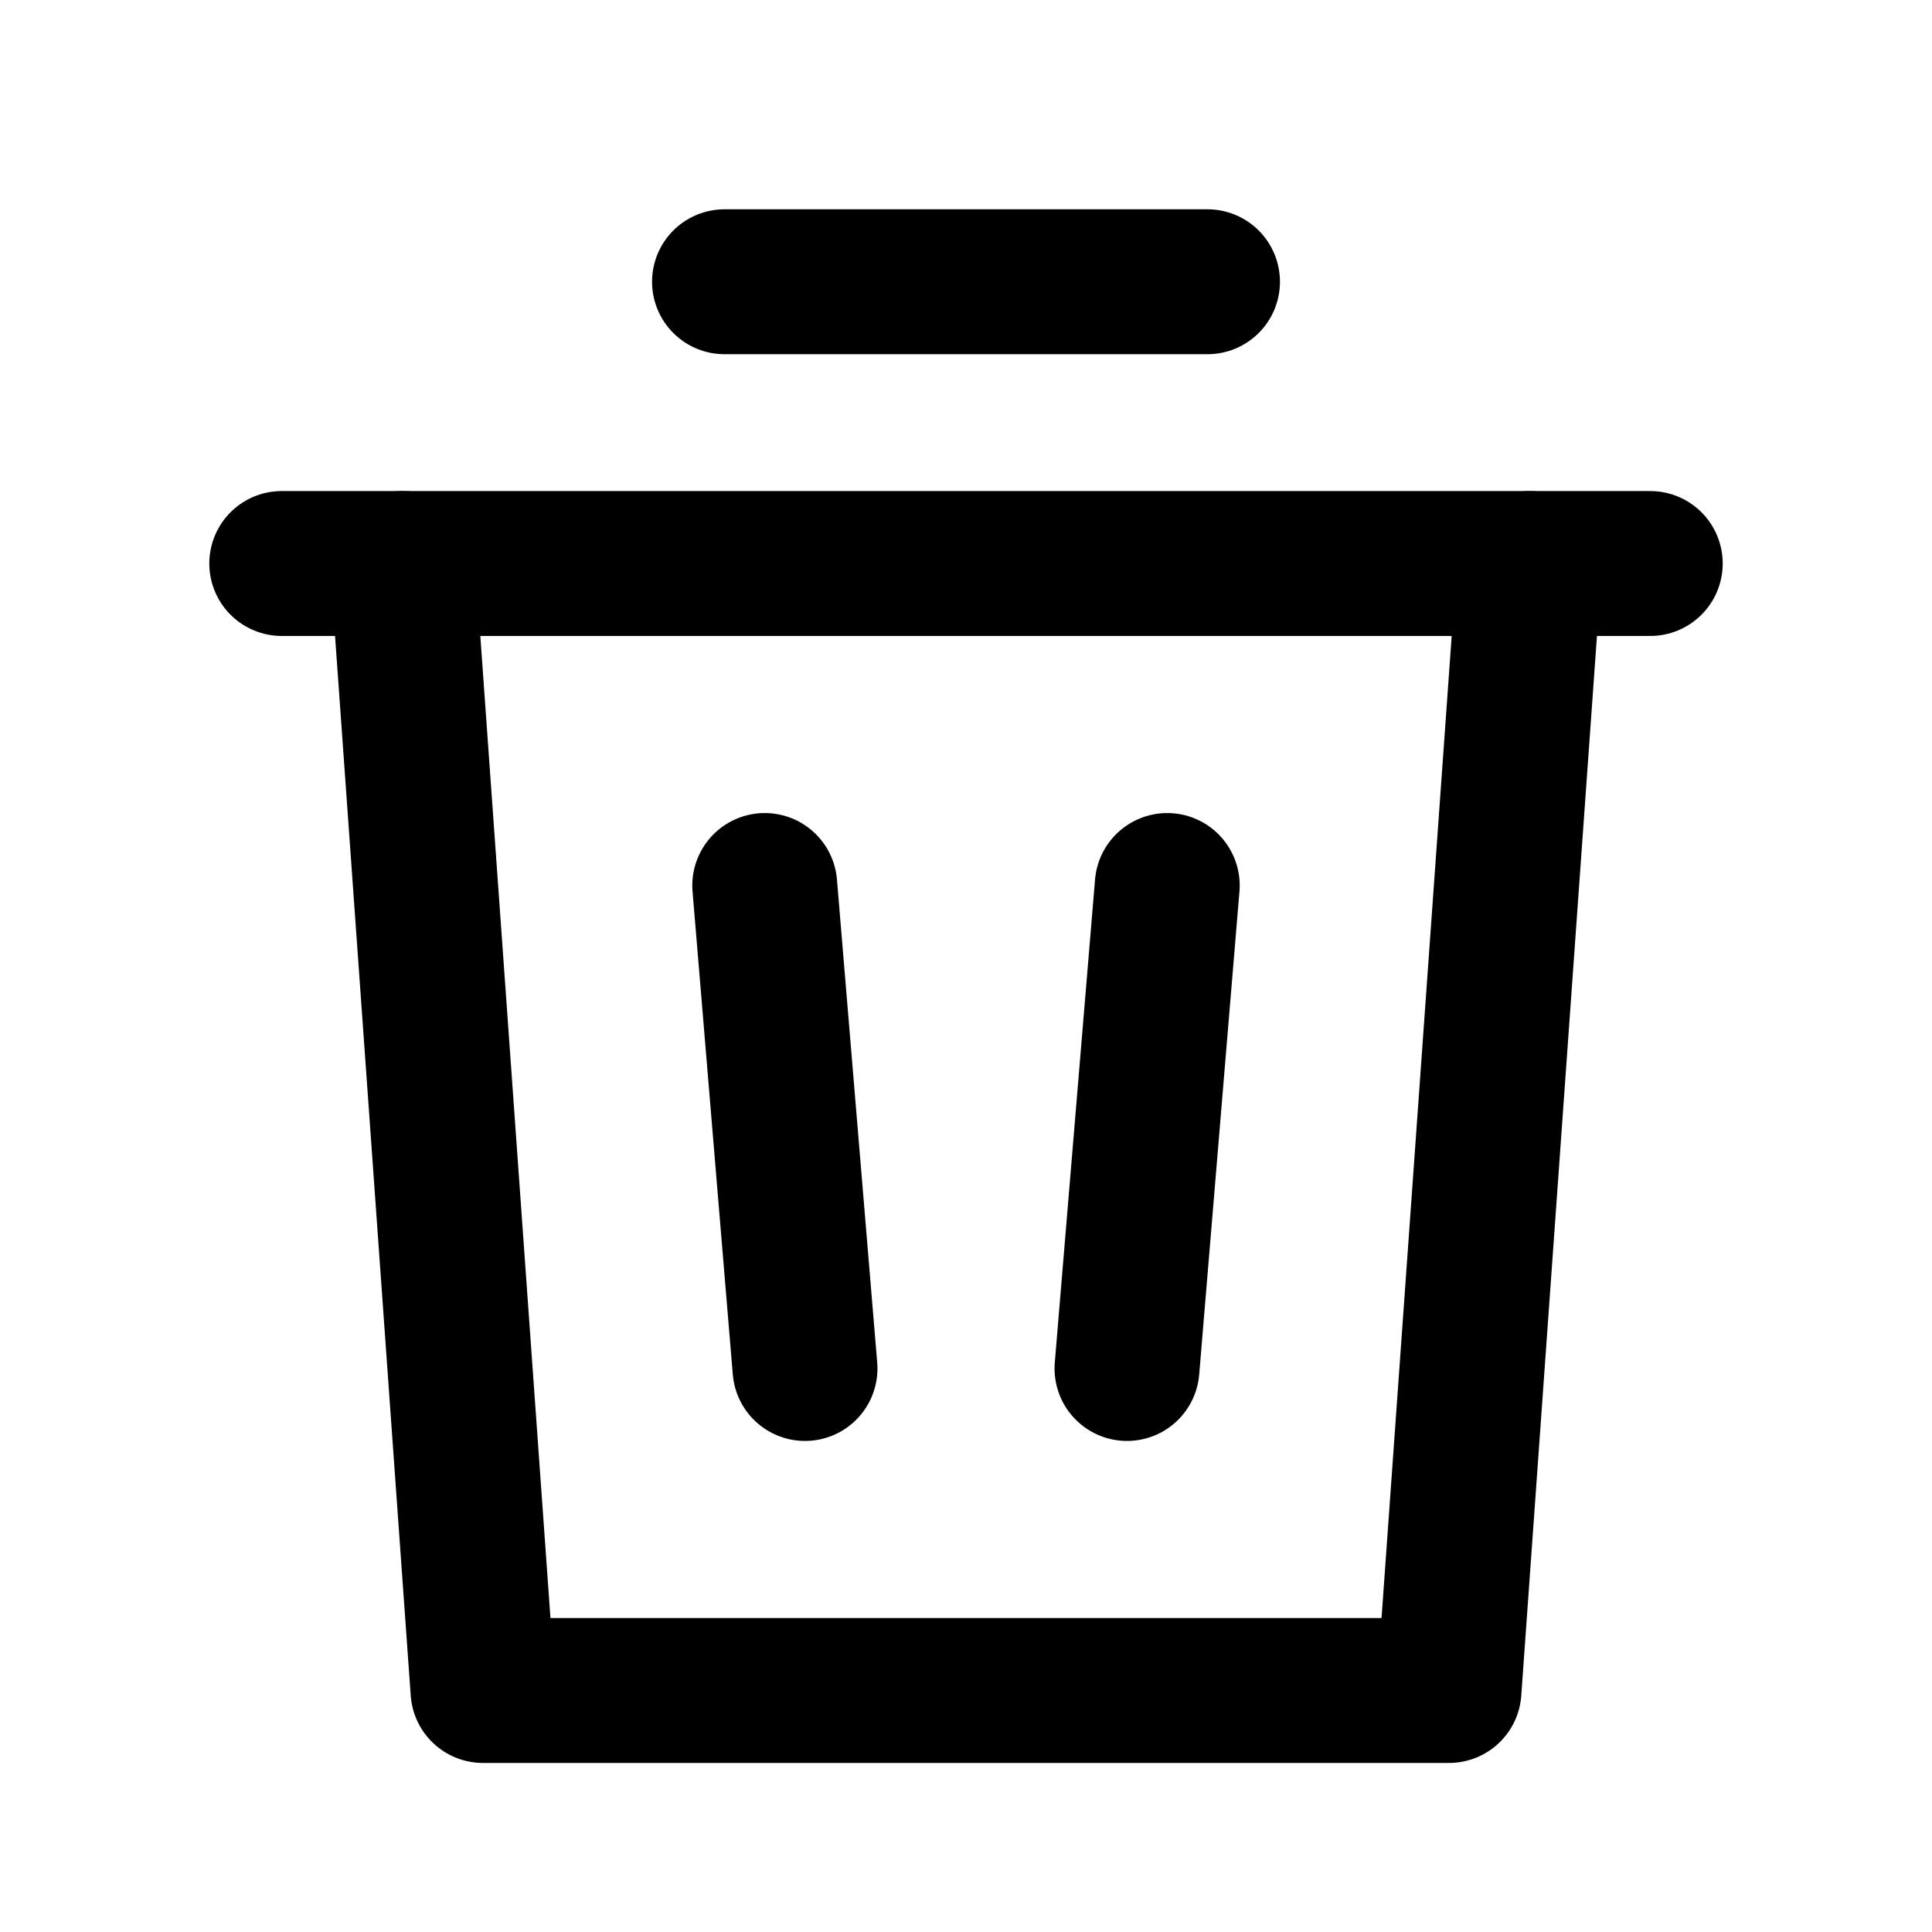
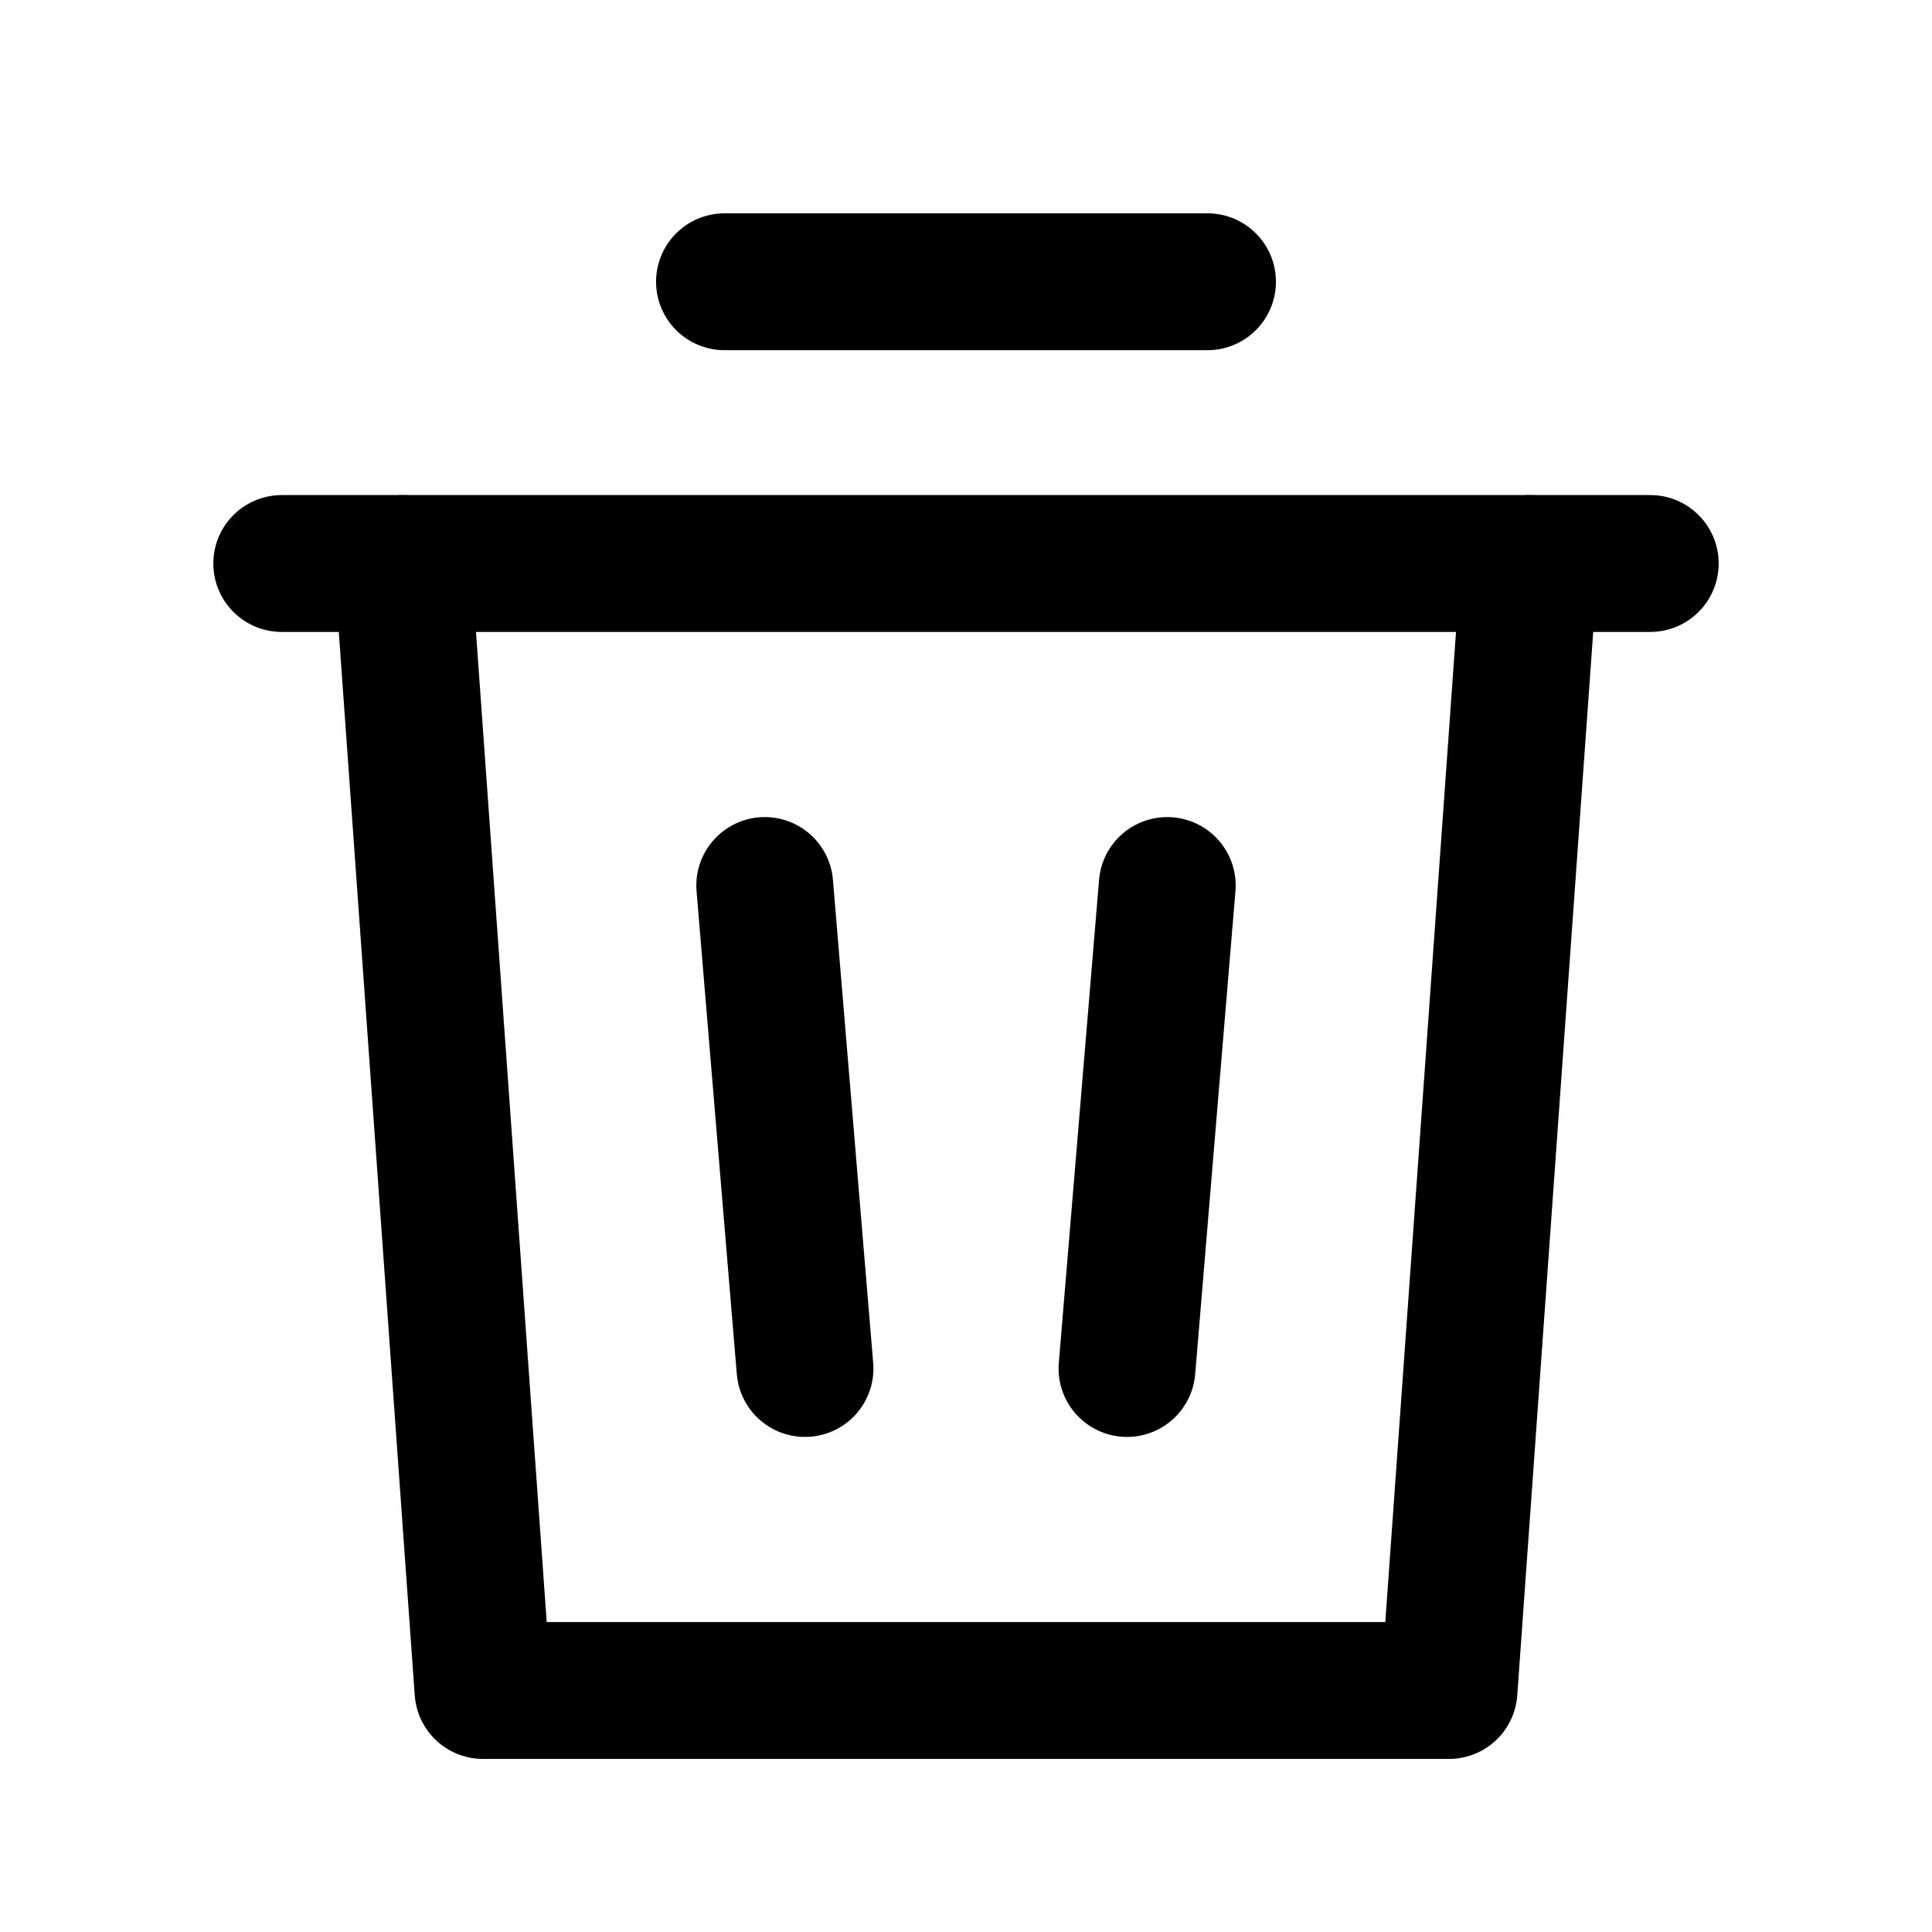
- <svg viewBox="0 0 24 24" fill="none" stroke="currentColor" stroke-width="1.8" stroke-linecap="round" stroke-linejoin="round">
+ <svg viewBox="0 0 24 24" fill="none" stroke="currentColor" stroke-width="1.7" stroke-linecap="round" stroke-linejoin="round">
  <polyline points="5,7 6,21 18,21 19,7" />
  <line x1="3.5" y1="7" x2="20.5" y2="7" />
  <line x1="9" y1="3.5" x2="15" y2="3.5" />
  <line x1="9.5" y1="11" x2="10" y2="17" />
  <line x1="14.5" y1="11" x2="14" y2="17" />
</svg>
